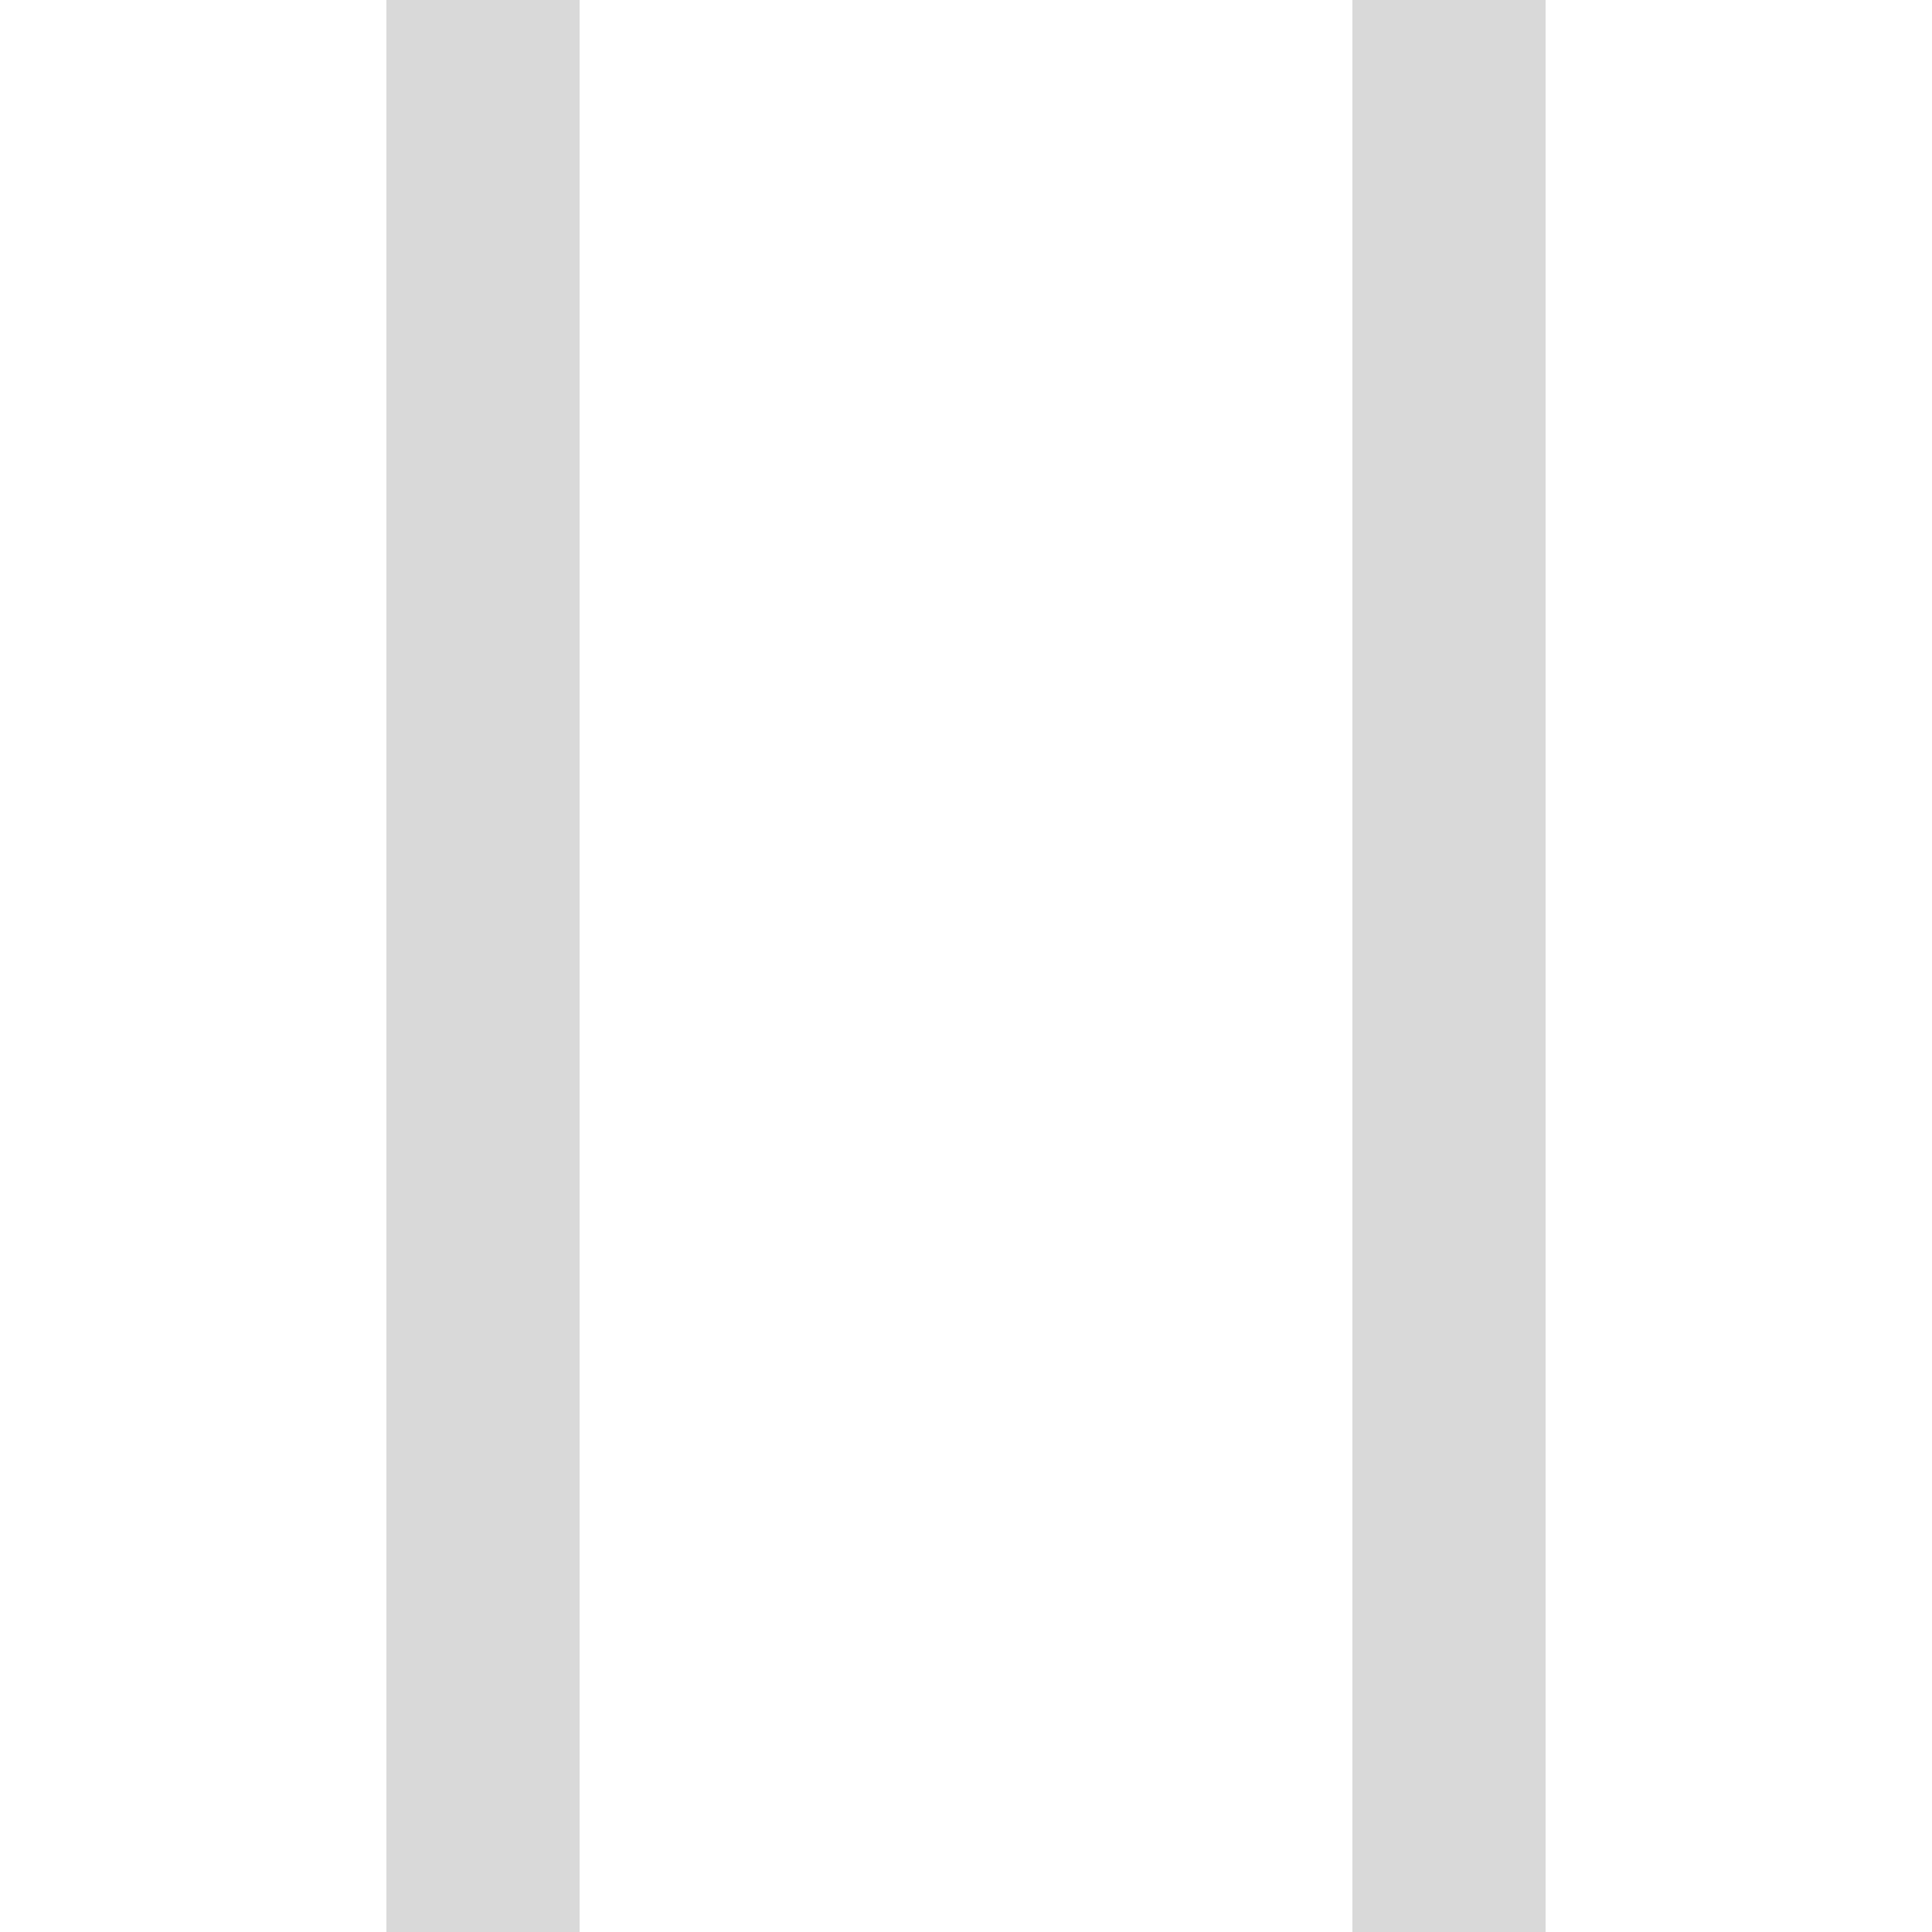
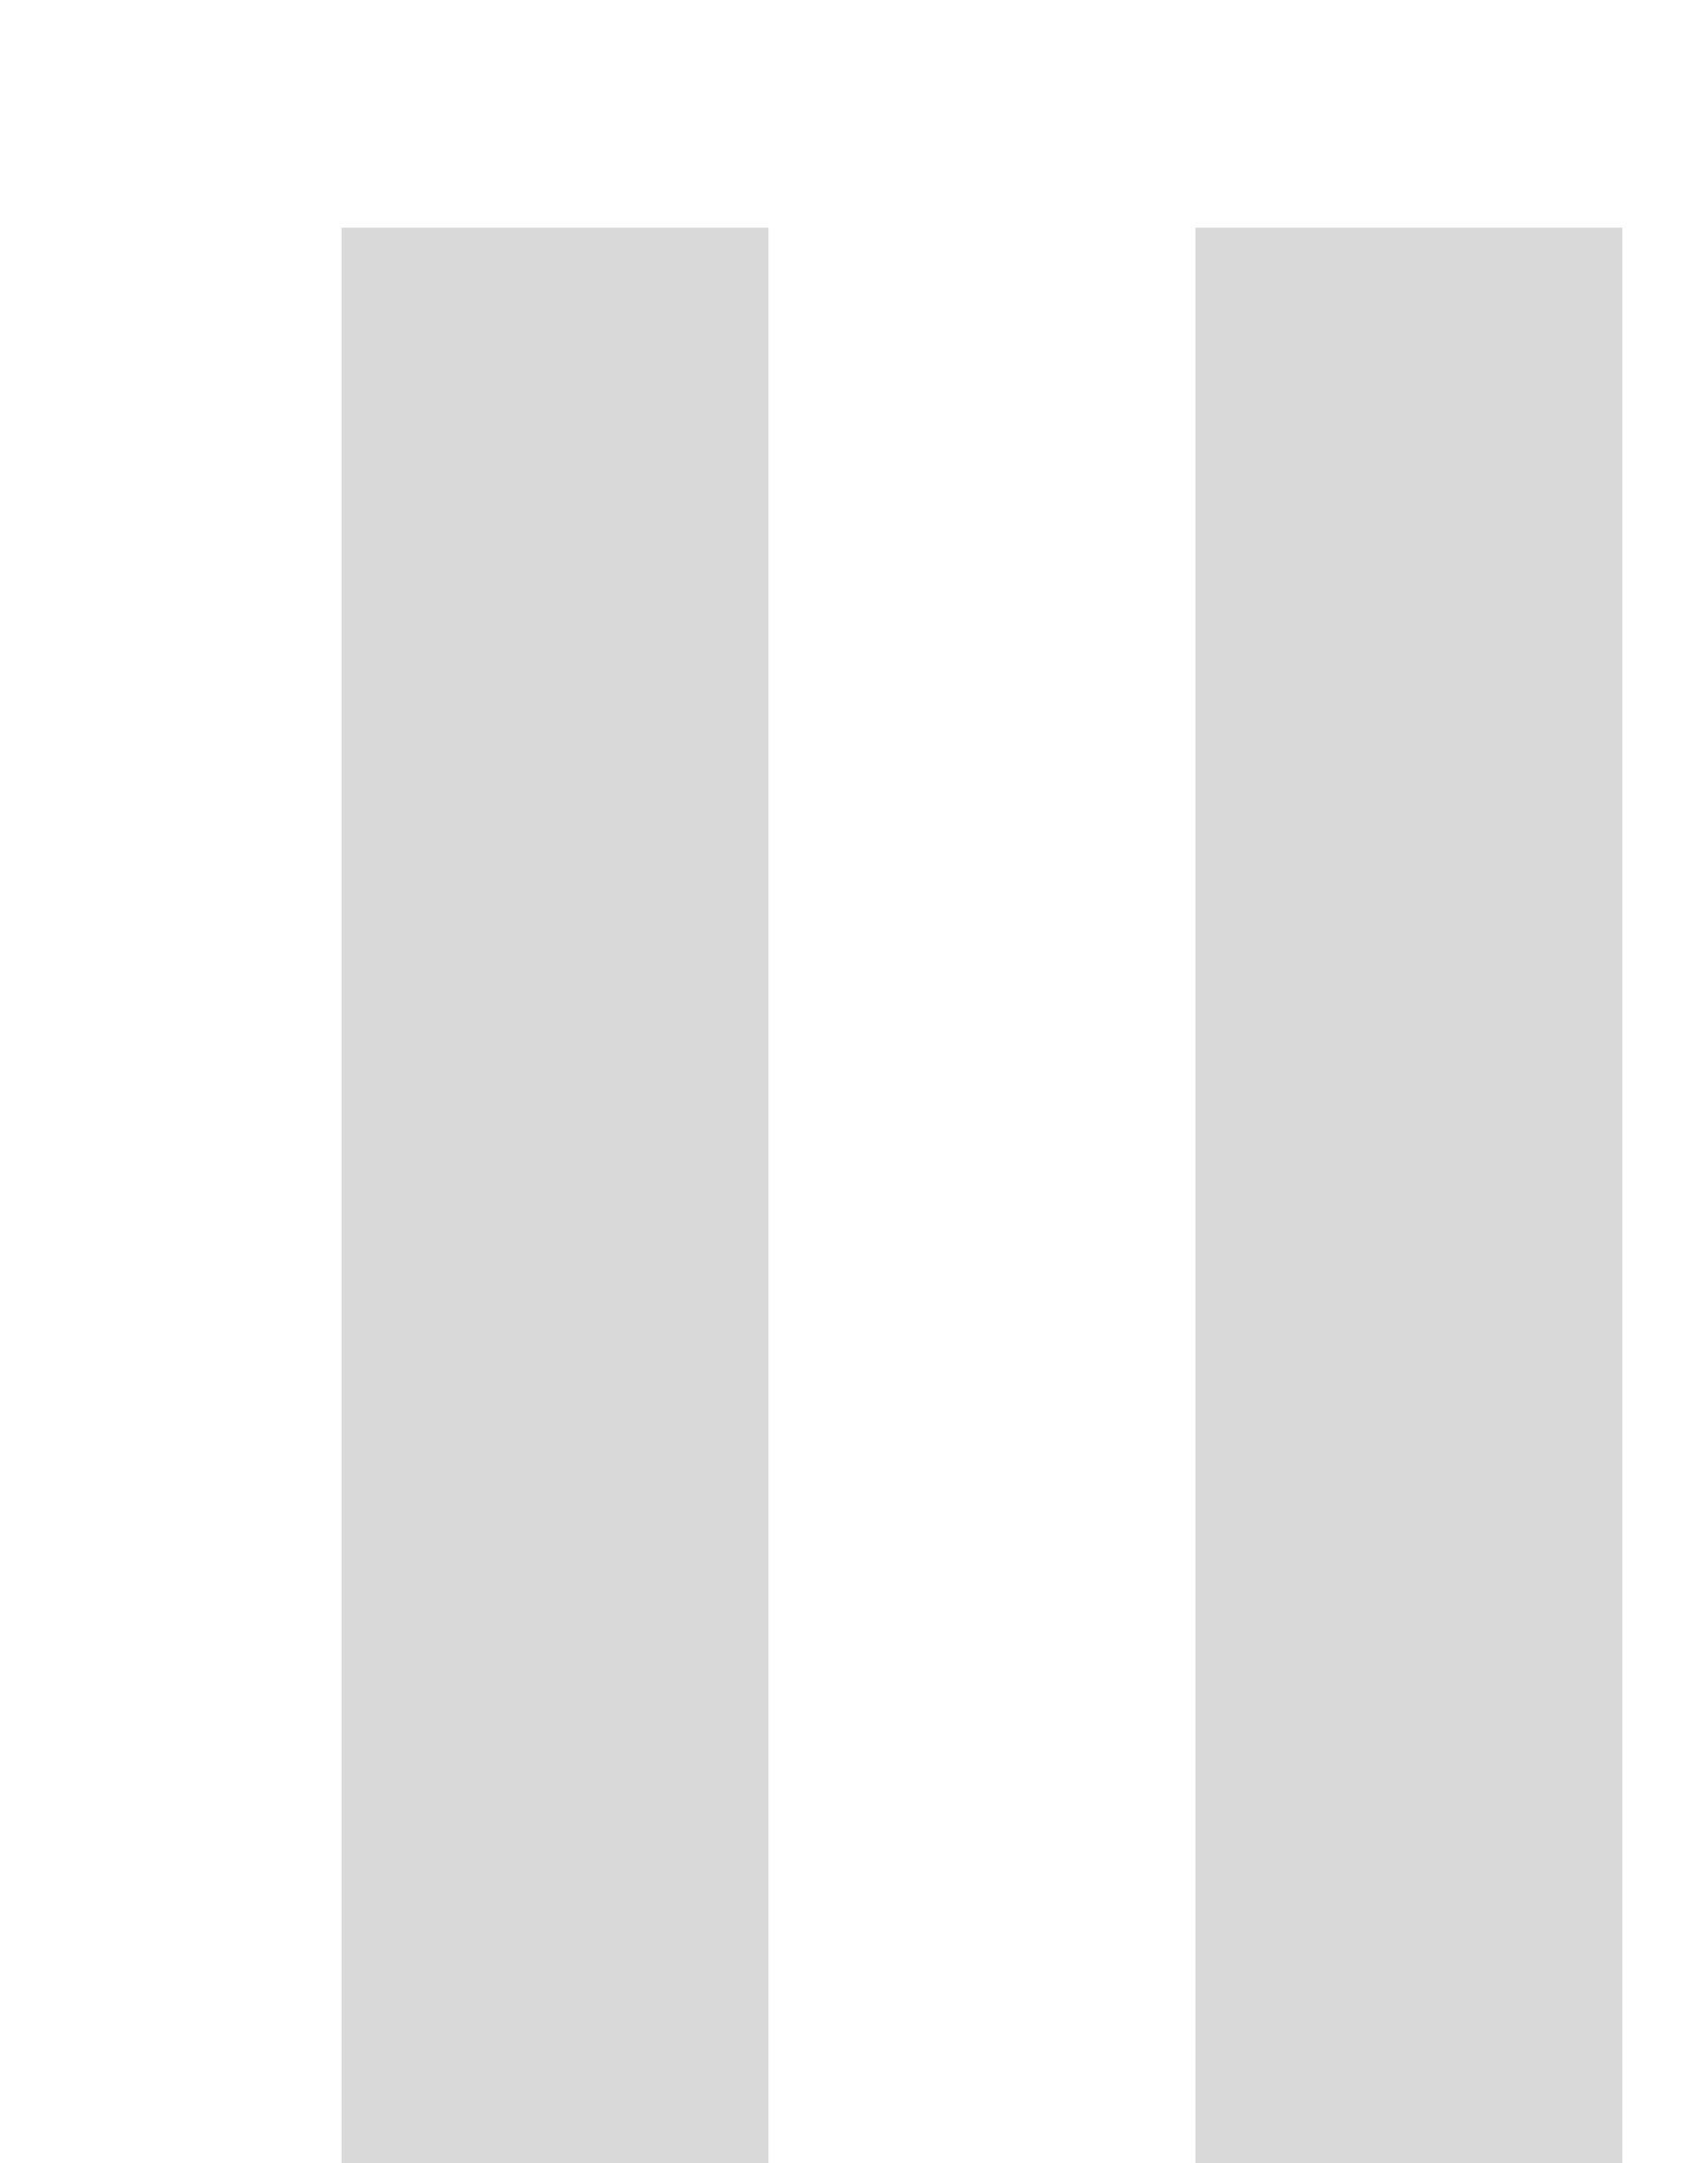
- <svg xmlns="http://www.w3.org/2000/svg" width="20" height="20" viewBox="0 0 20 20" fill="none">
-   <rect x="4" width="2" height="20" fill="#D9D9D9" />
-   <rect x="14" width="2" height="20" fill="#D9D9D9" />
+ <svg xmlns="http://www.w3.org/2000/svg" width="15" height="19" viewBox="0 0 20 20" fill="none">
+   <rect x="4" width="5" height="24" fill="#D9D9D9" />
+   <rect x="14" width="5" height="24" fill="#D9D9D9" />
</svg>
